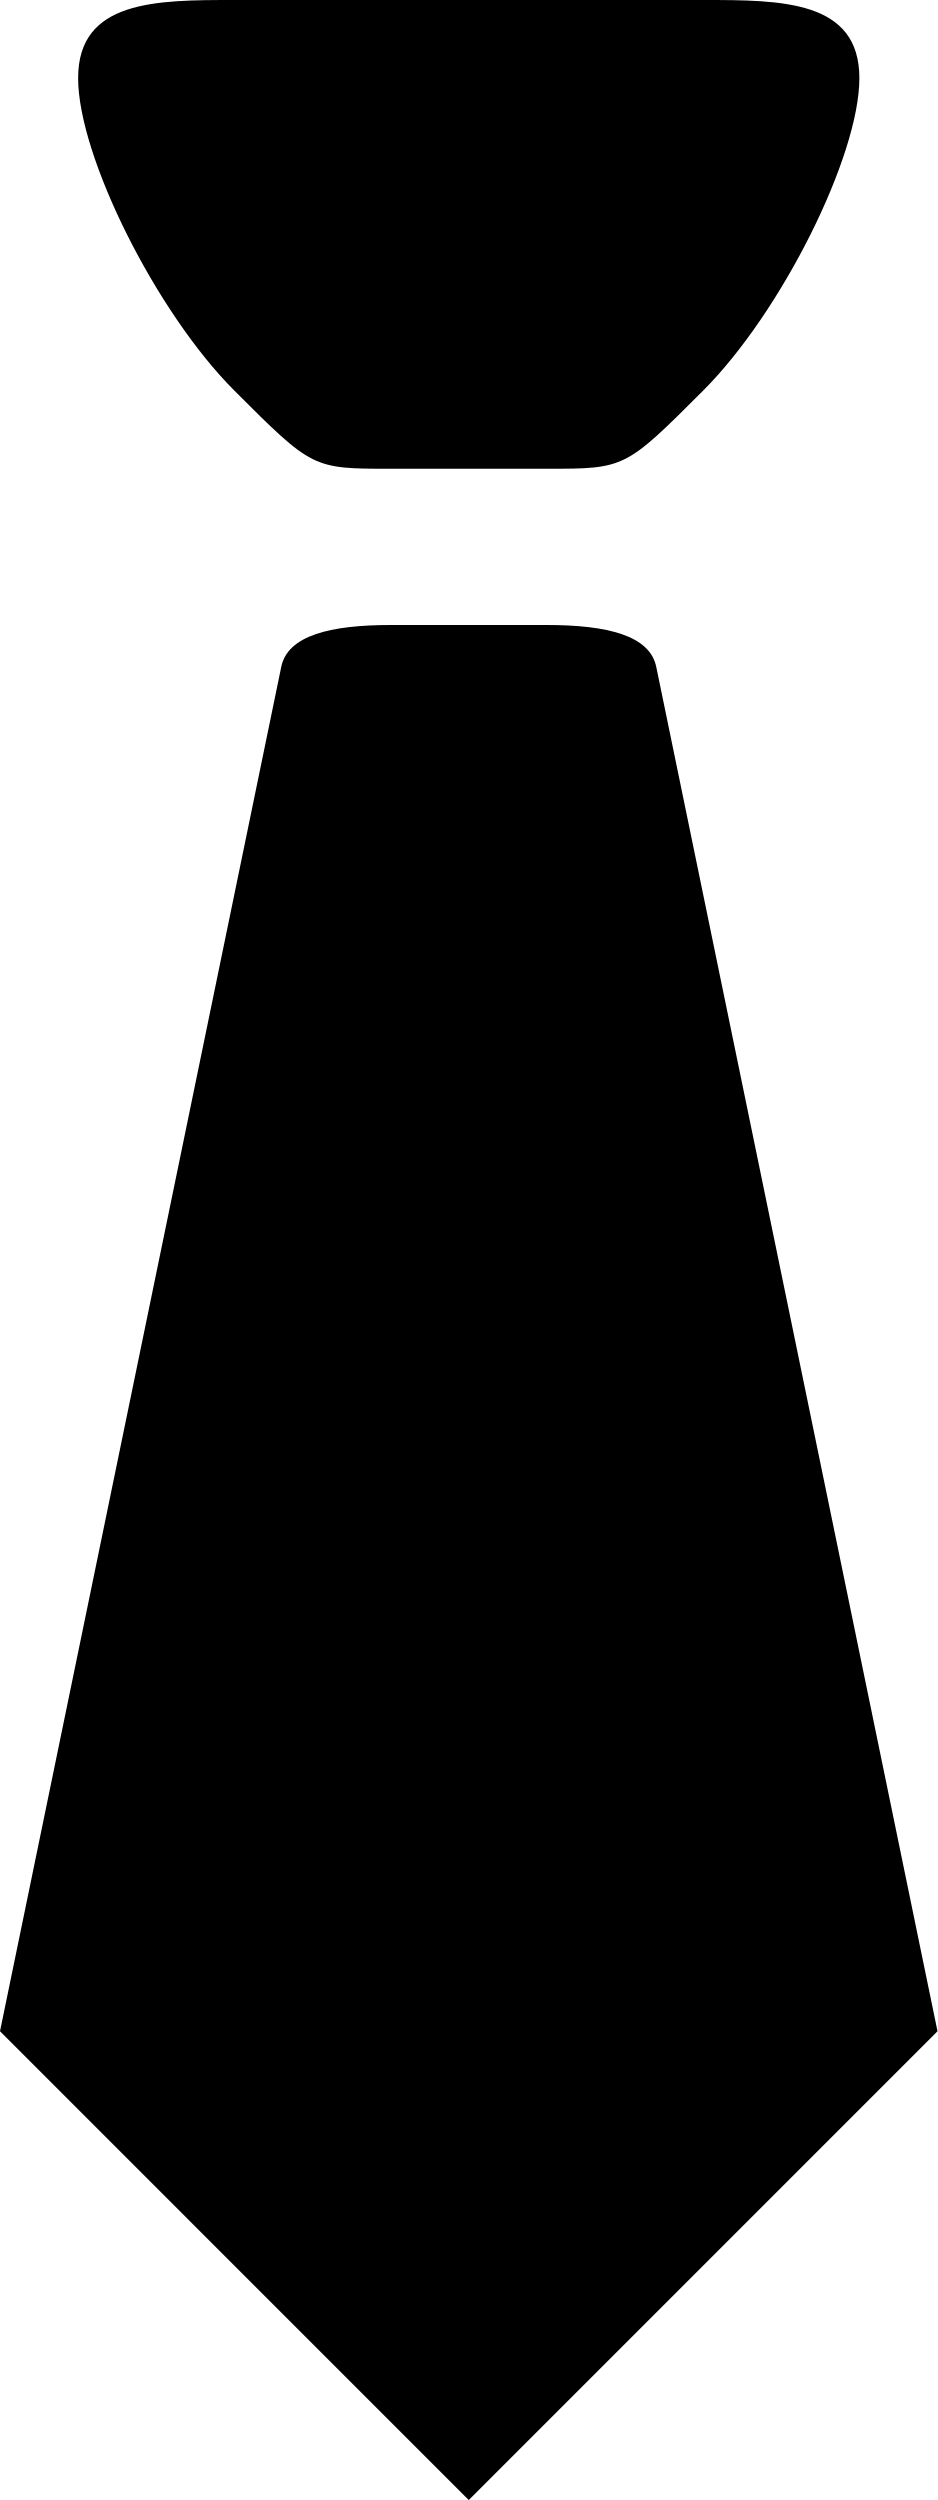
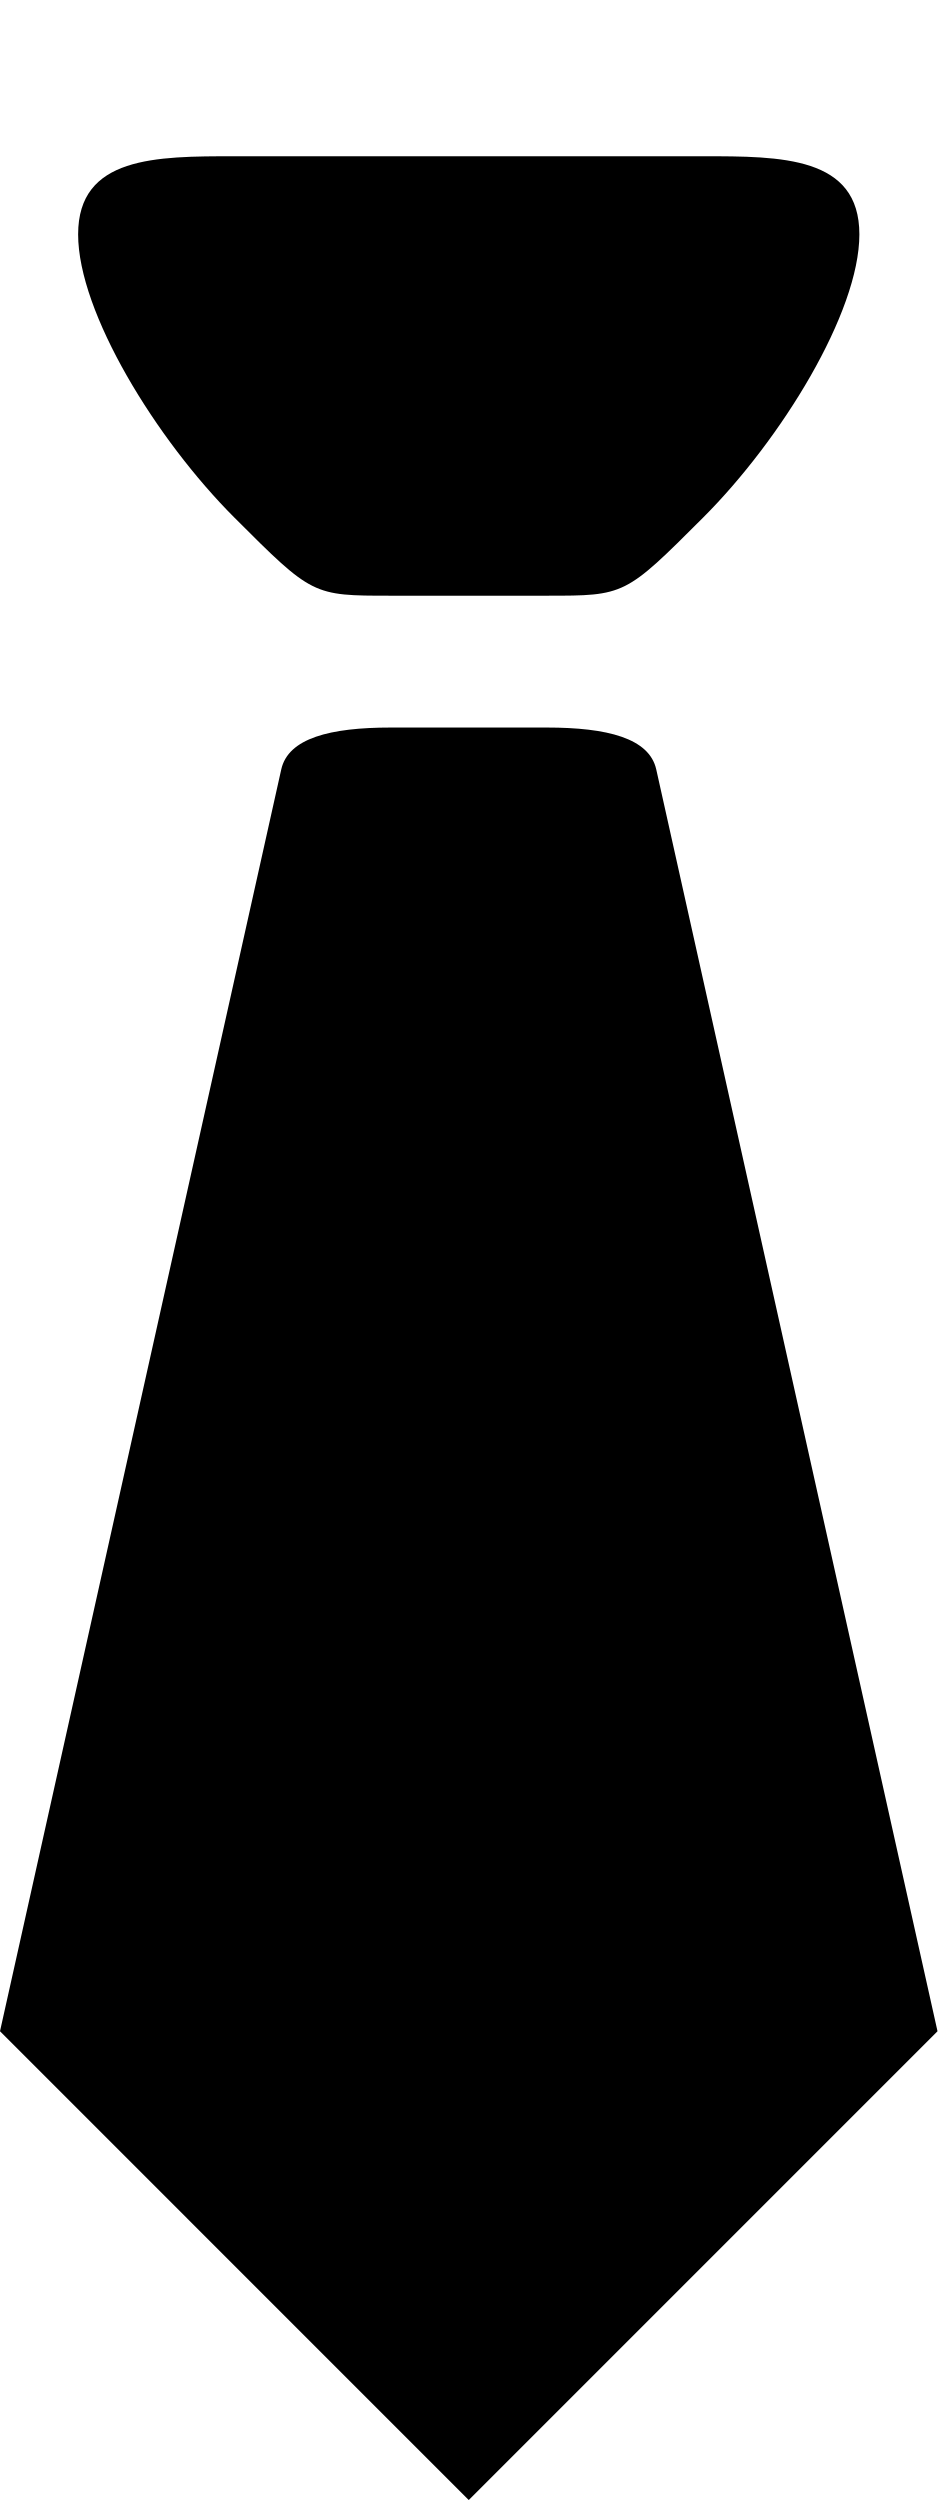
<svg xmlns="http://www.w3.org/2000/svg" width="192" height="512" viewBox="0 0 192 512">
-   <path d="M80 96c-15.99 0-16 0-32-16S16 32 16 16 32 0 48 0h96c16 0 32 0 32 16s-16 48-32 64-16 16-32 16H80zm0 32h32c12.37 0 21.08 2.15 22.4 8.57L192 416l-96 96.01L0 416l57.6-279.43C58.92 130.15 67.63 128 80 128z" />
+   <path d="M80 122c-15.98 0-16 0-32-16S16 64 16 48s16-16 32-16h96c16 0 32 0 32 16s-16 42-32 58-16.01 16-32 16H80zm0 27h32c12.37 0 20.97 2.18 22.4 8.58L192 416l-96 96.01L0 416l57.6-258.42C59.03 151.17 67.63 149 80 149z" />
</svg>
